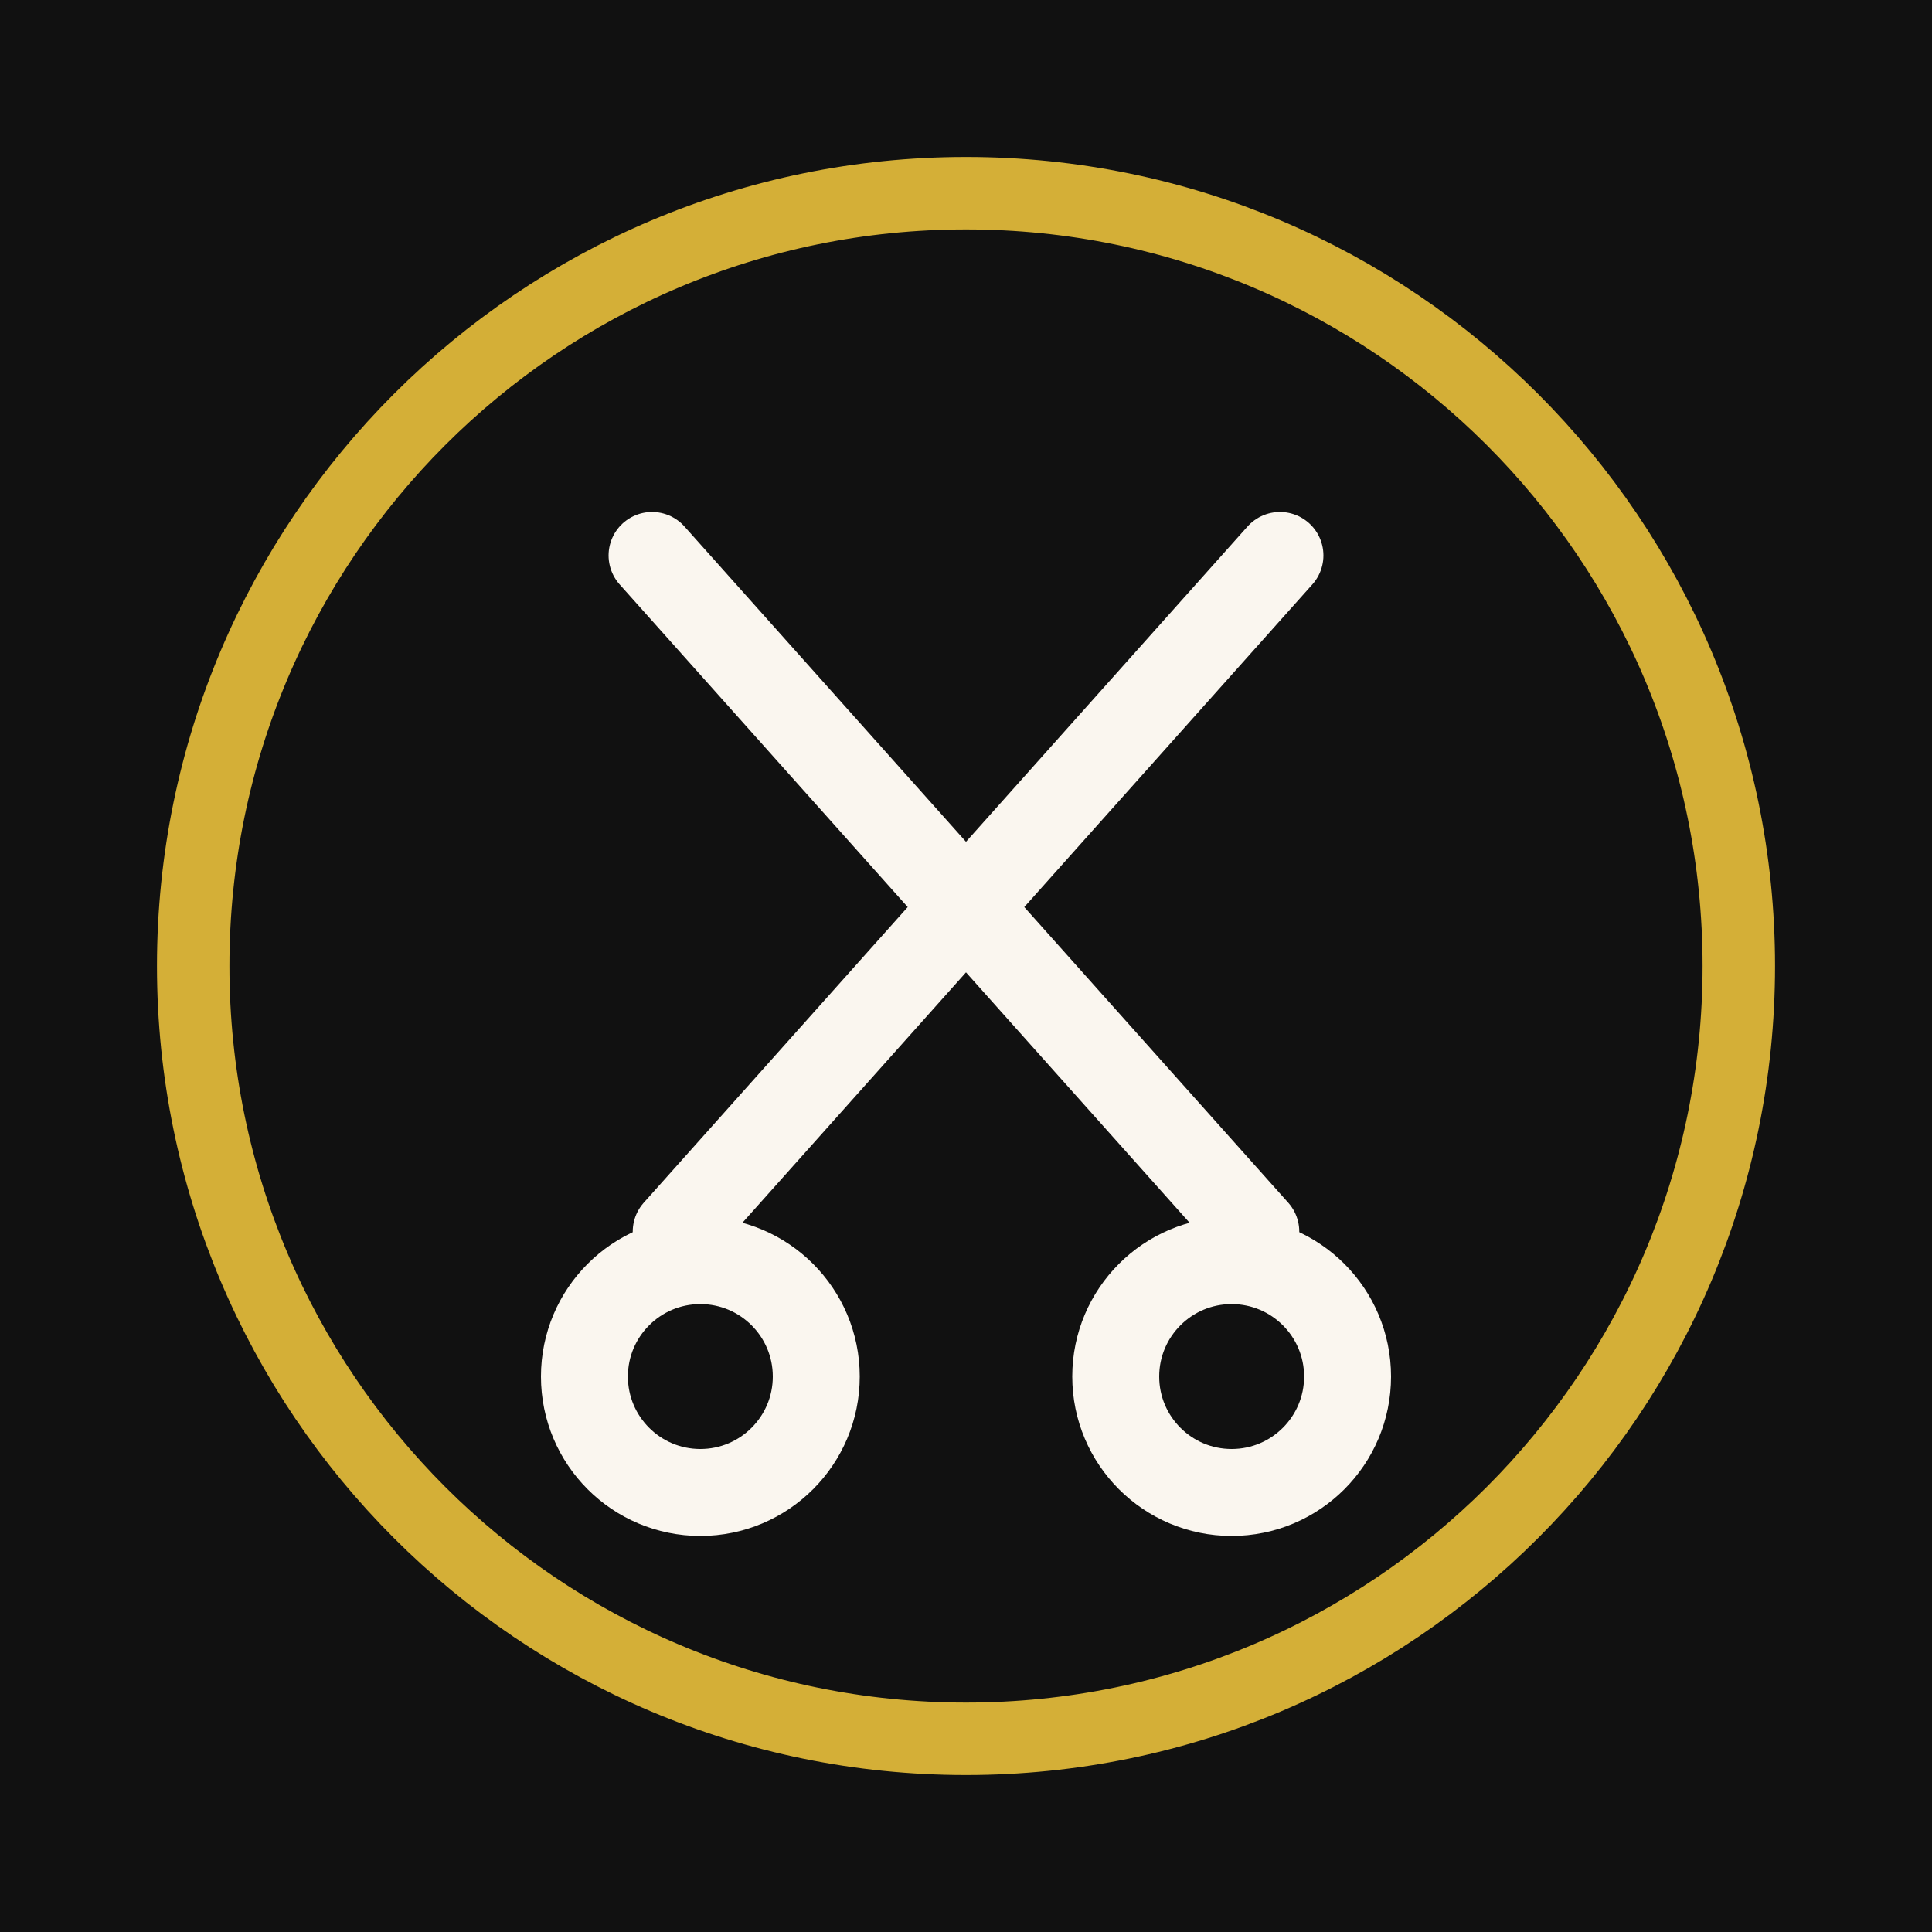
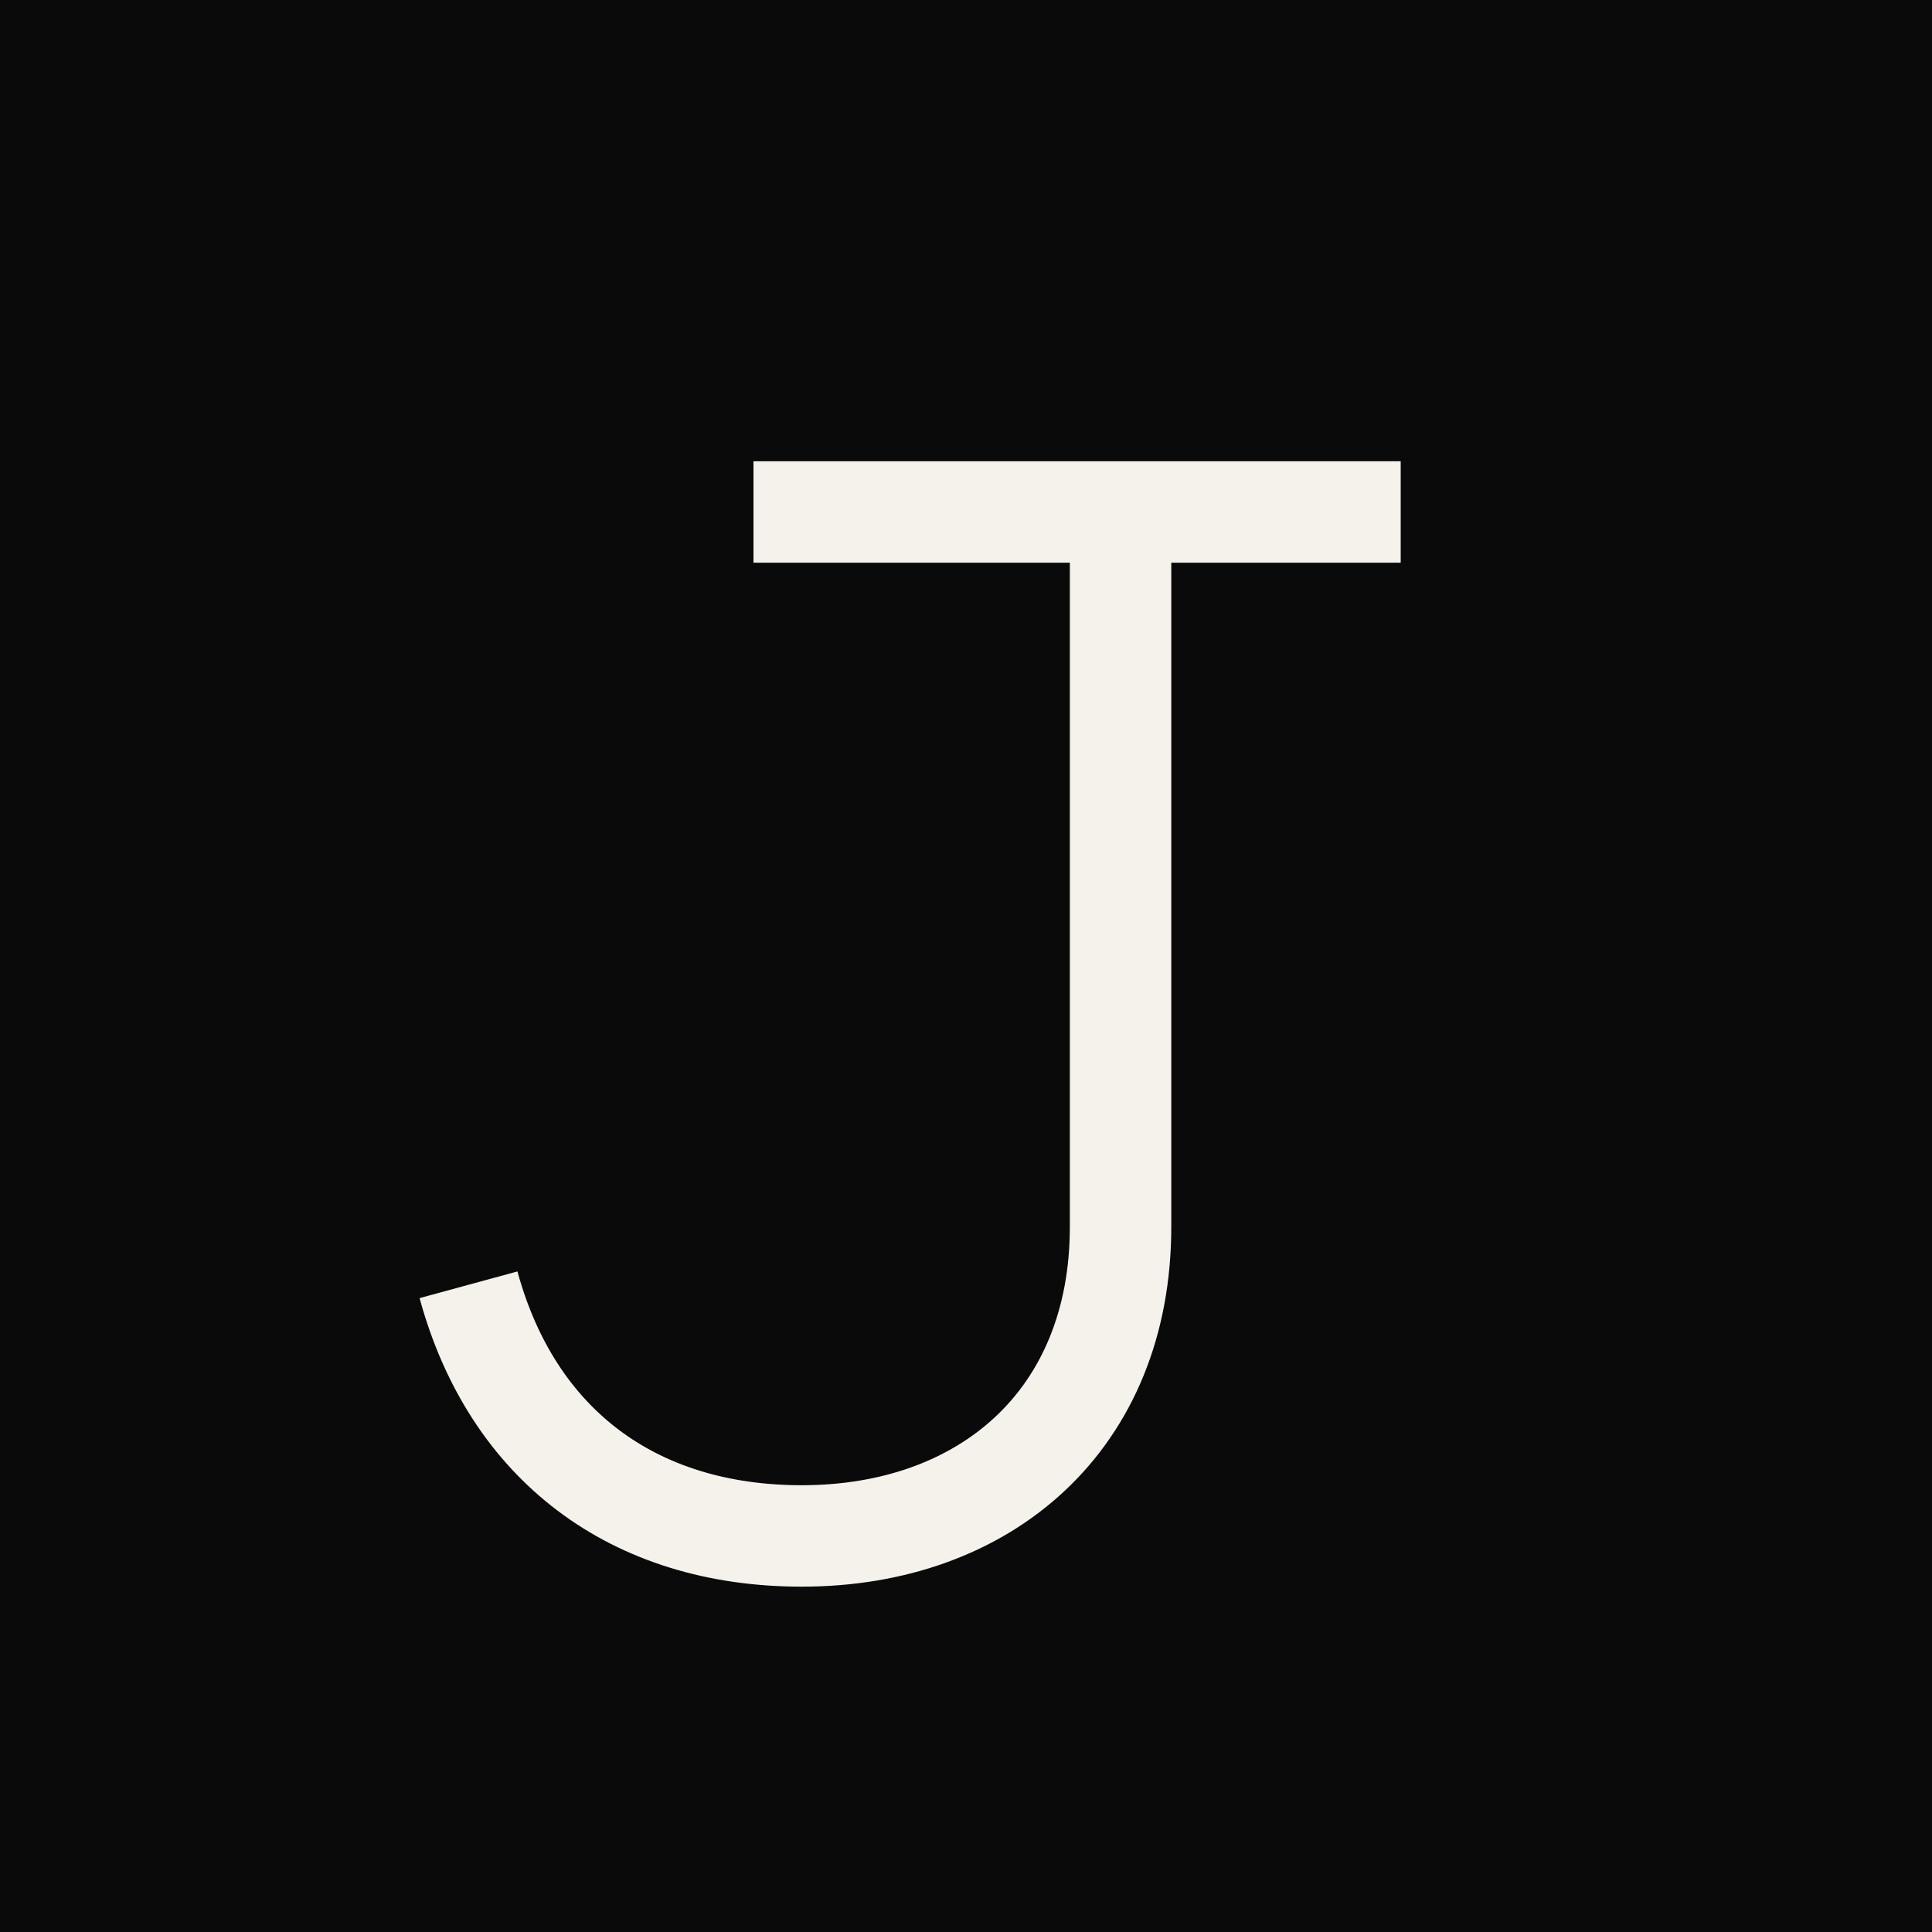
<svg xmlns="http://www.w3.org/2000/svg" viewBox="0 0 40 40">
-   <rect width="40" height="40" fill="#111111" />
-   <circle cx="20" cy="20" r="16" fill="none" stroke="#D4AF37" stroke-width="1.5" />
-   <path d="M13.5 11.5 L26 25.5 M26.5 11.5 L14 25.5" stroke="#FAF6EF" stroke-width="1.8" stroke-linecap="round" />
-   <circle cx="14.5" cy="28.5" r="2.4" fill="none" stroke="#FAF6EF" stroke-width="1.8" />
-   <circle cx="25.5" cy="28.5" r="2.4" fill="none" stroke="#FAF6EF" stroke-width="1.8" />
+   <rect width="40" height="40" fill="#0A0A0A" />
+   <path d="M15.6 10.6 H29 M23.2 10.6 V25.4 C23.2 29.4 20.4 31.8 16.6 31.8 C13.1 31.8 10.6 29.9 9.7 26.6" stroke="#F5F2EC" stroke-width="2.1" fill="none" />
</svg>
